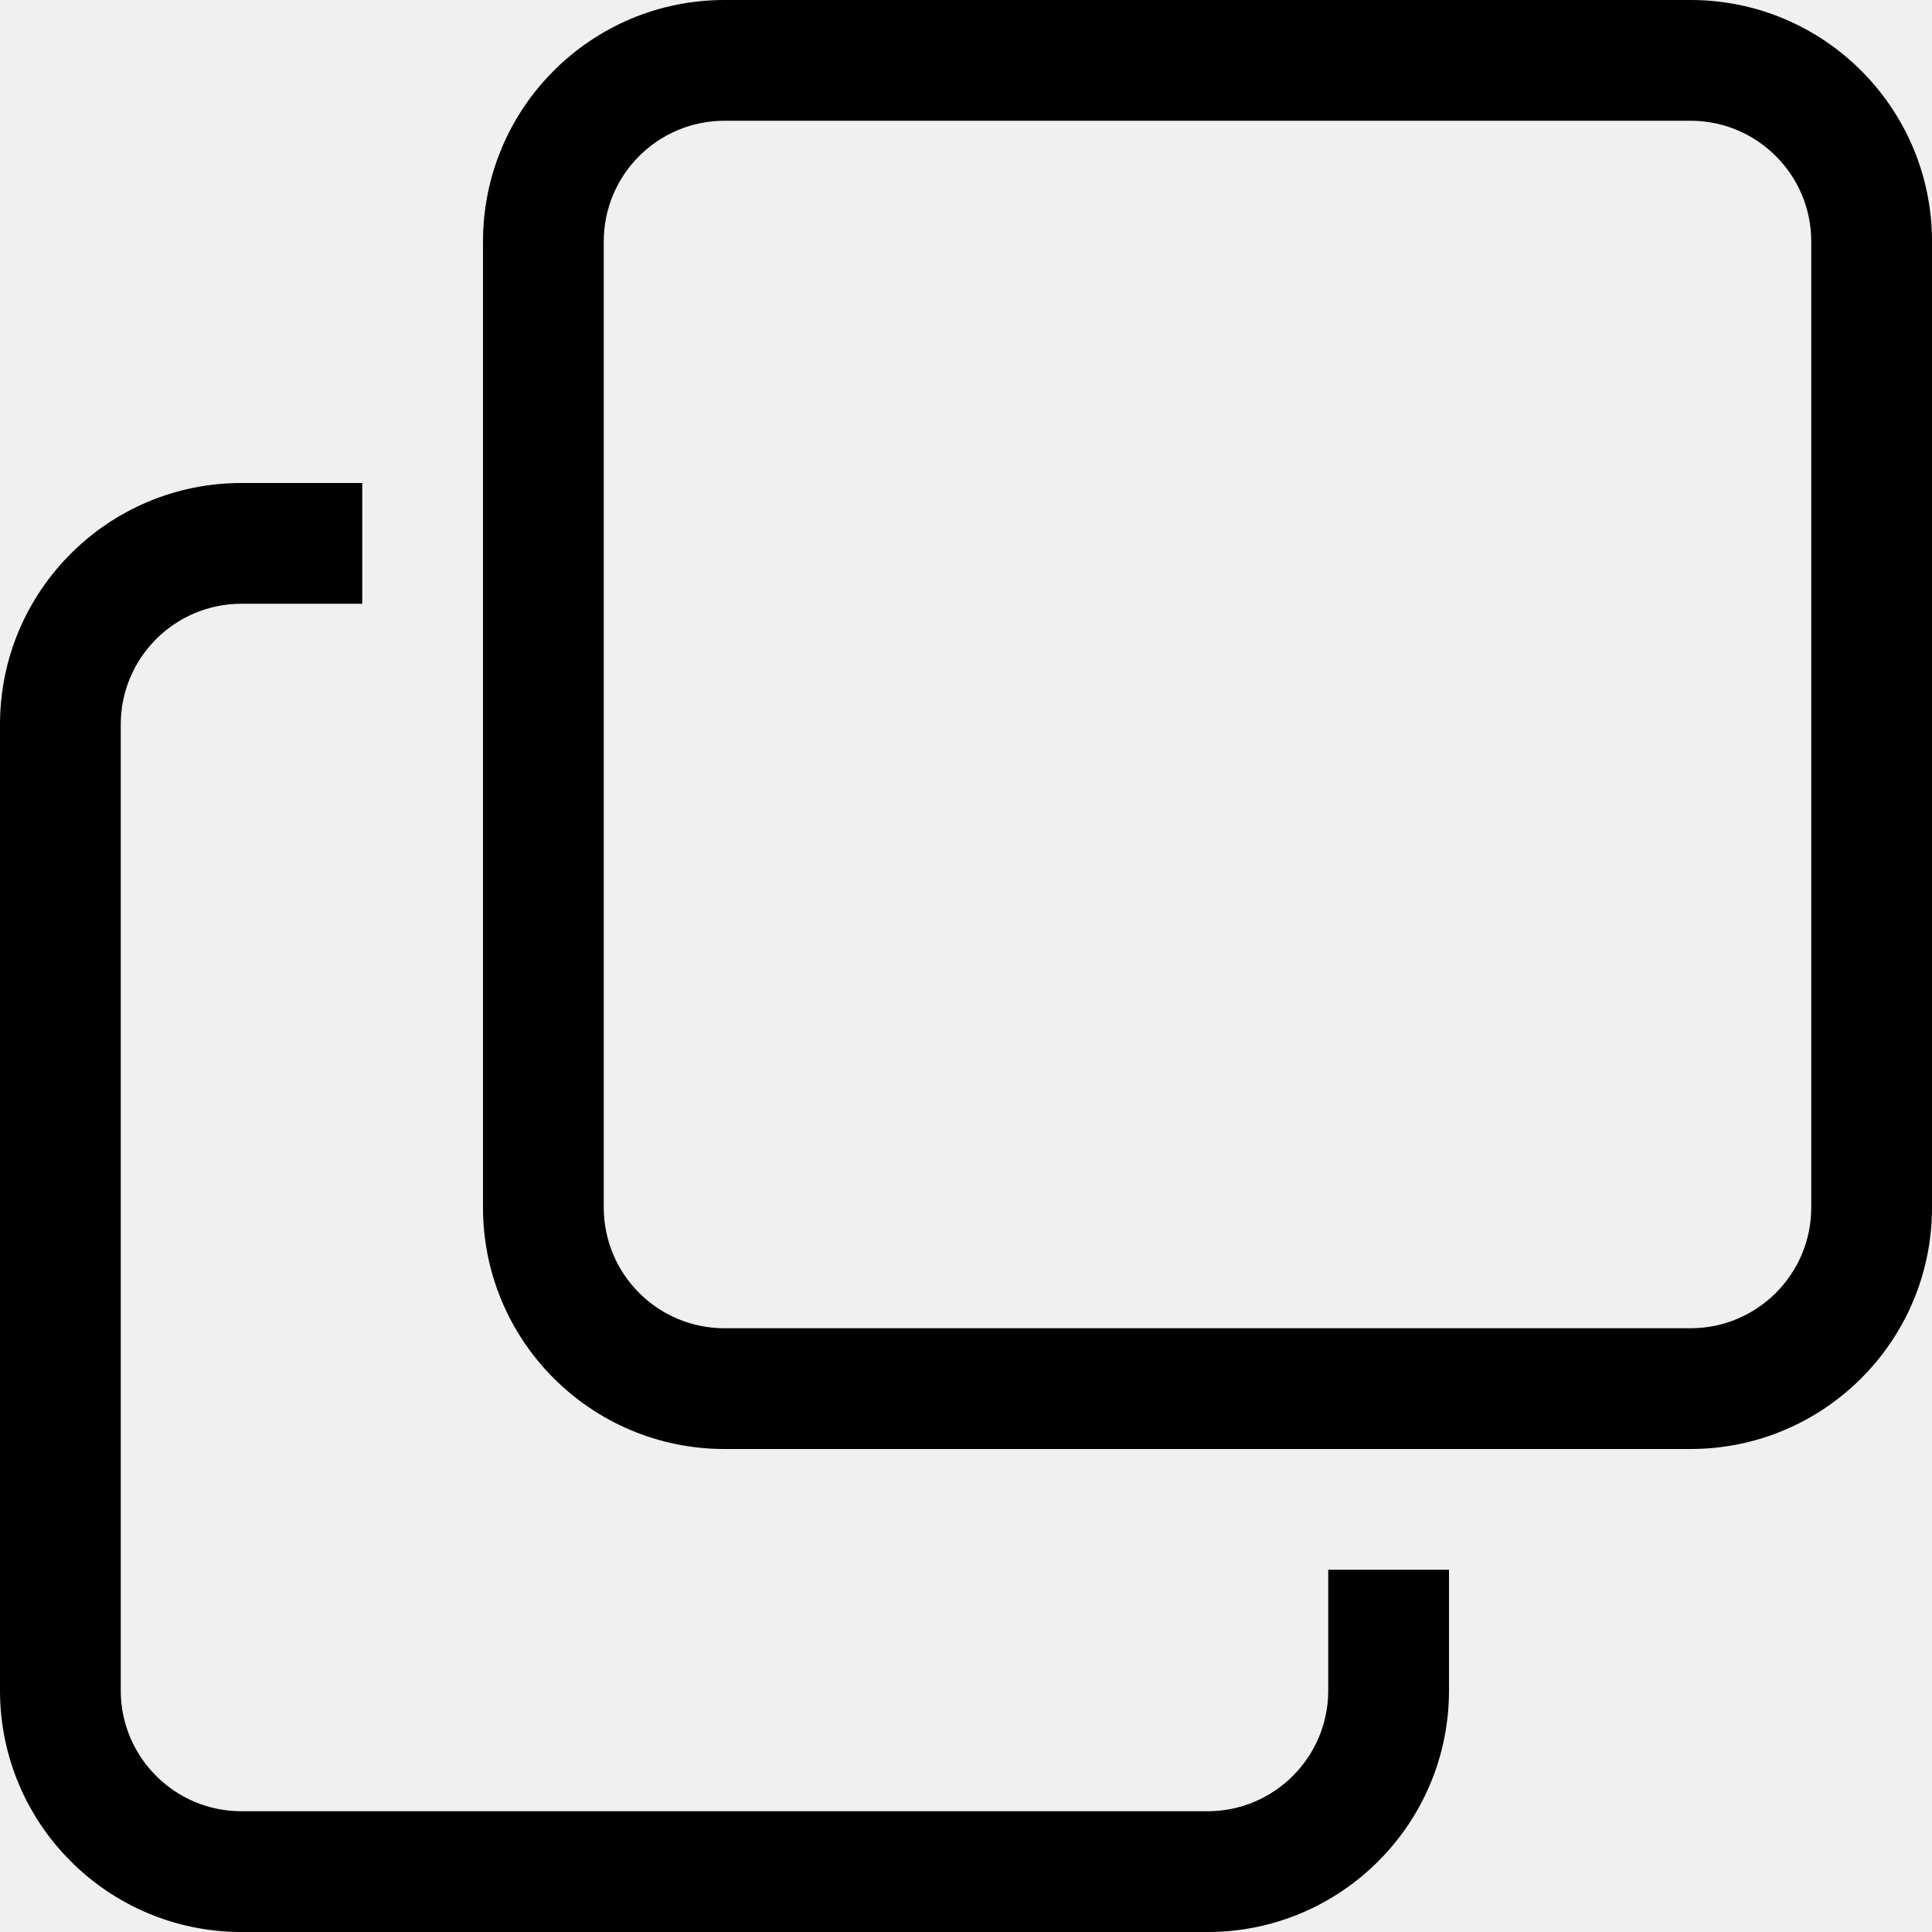
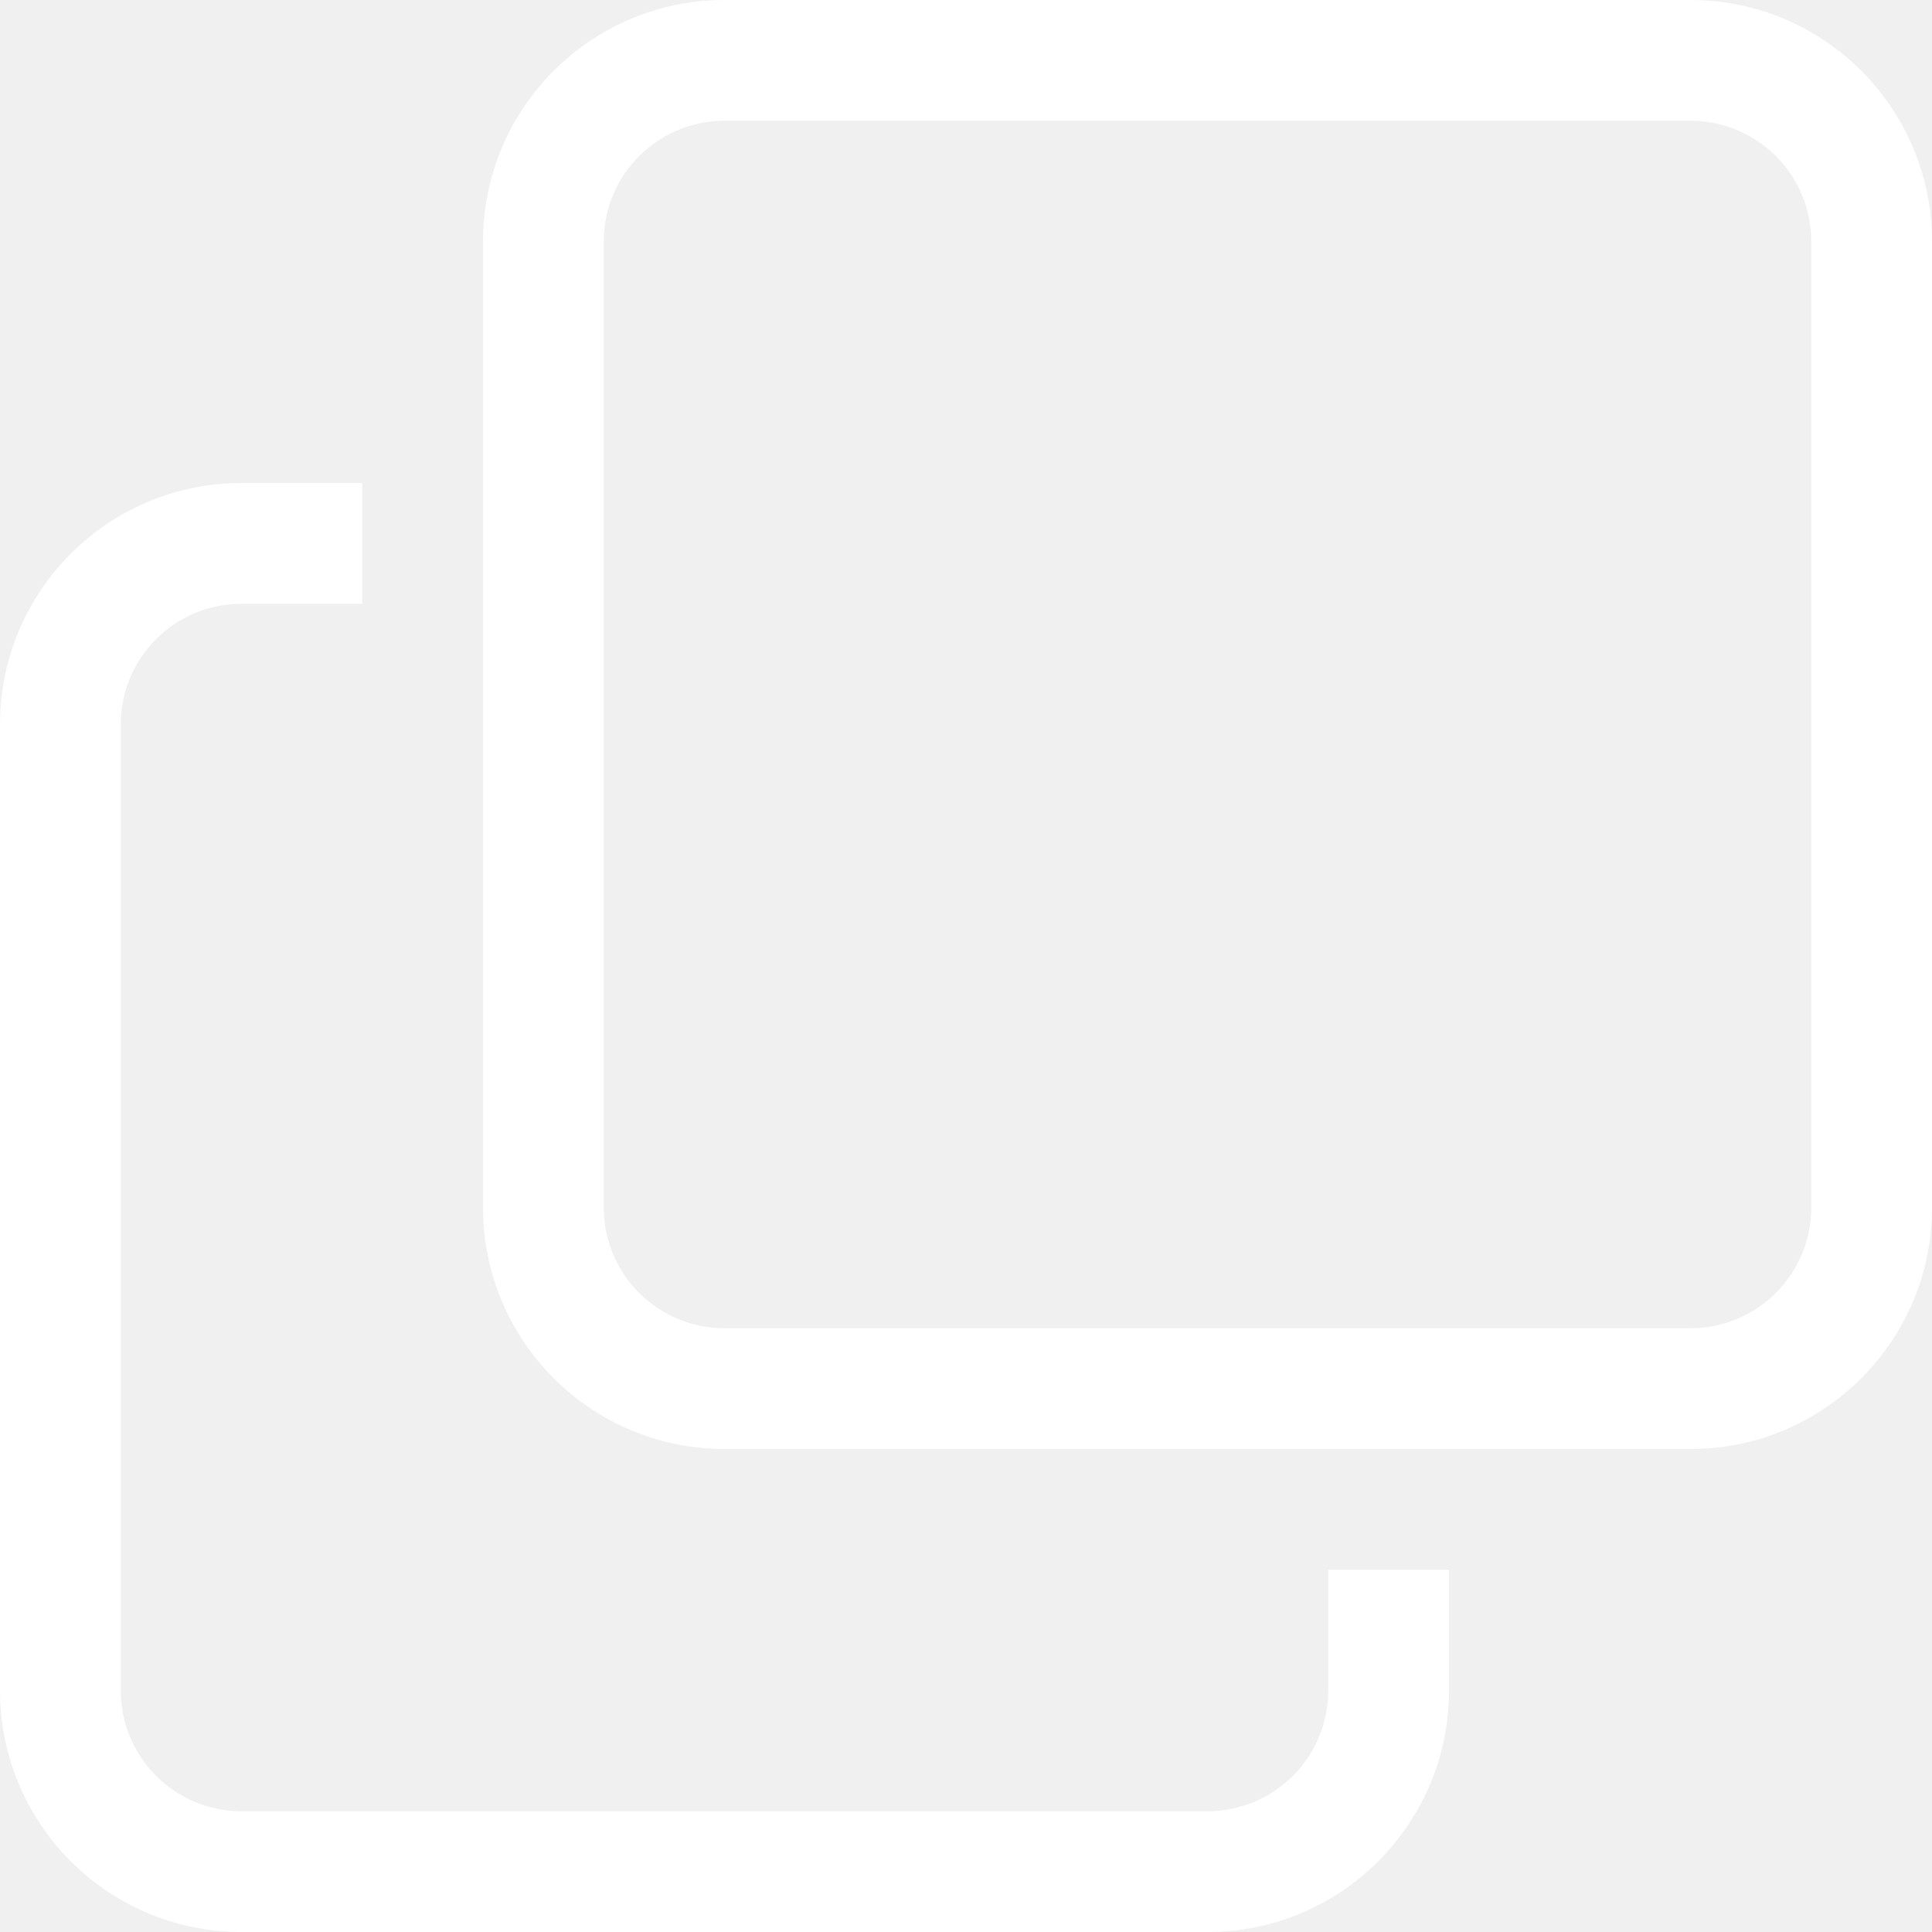
- <svg xmlns="http://www.w3.org/2000/svg" width="16" height="16" fill="currentColor" class="bi bi-copy" viewBox="0 0 16 16">
+ <svg xmlns="http://www.w3.org/2000/svg" width="16" height="16" fill="#fff" class="bi bi-copy" viewBox="0 0 16 16">
  <path fill-rule="evenodd" d="M4 2a2 2 0 0 1 2-2h8a2 2 0 0 1 2 2v8a2 2 0 0 1-2 2H6a2 2 0 0 1-2-2zm2-1a1 1 0 0 0-1 1v8a1 1 0 0 0 1 1h8a1 1 0 0 0 1-1V2a1 1 0 0 0-1-1zM2 5a1 1 0 0 0-1 1v8a1 1 0 0 0 1 1h8a1 1 0 0 0 1-1v-1h1v1a2 2 0 0 1-2 2H2a2 2 0 0 1-2-2V6a2 2 0 0 1 2-2h1v1z" />
</svg>
